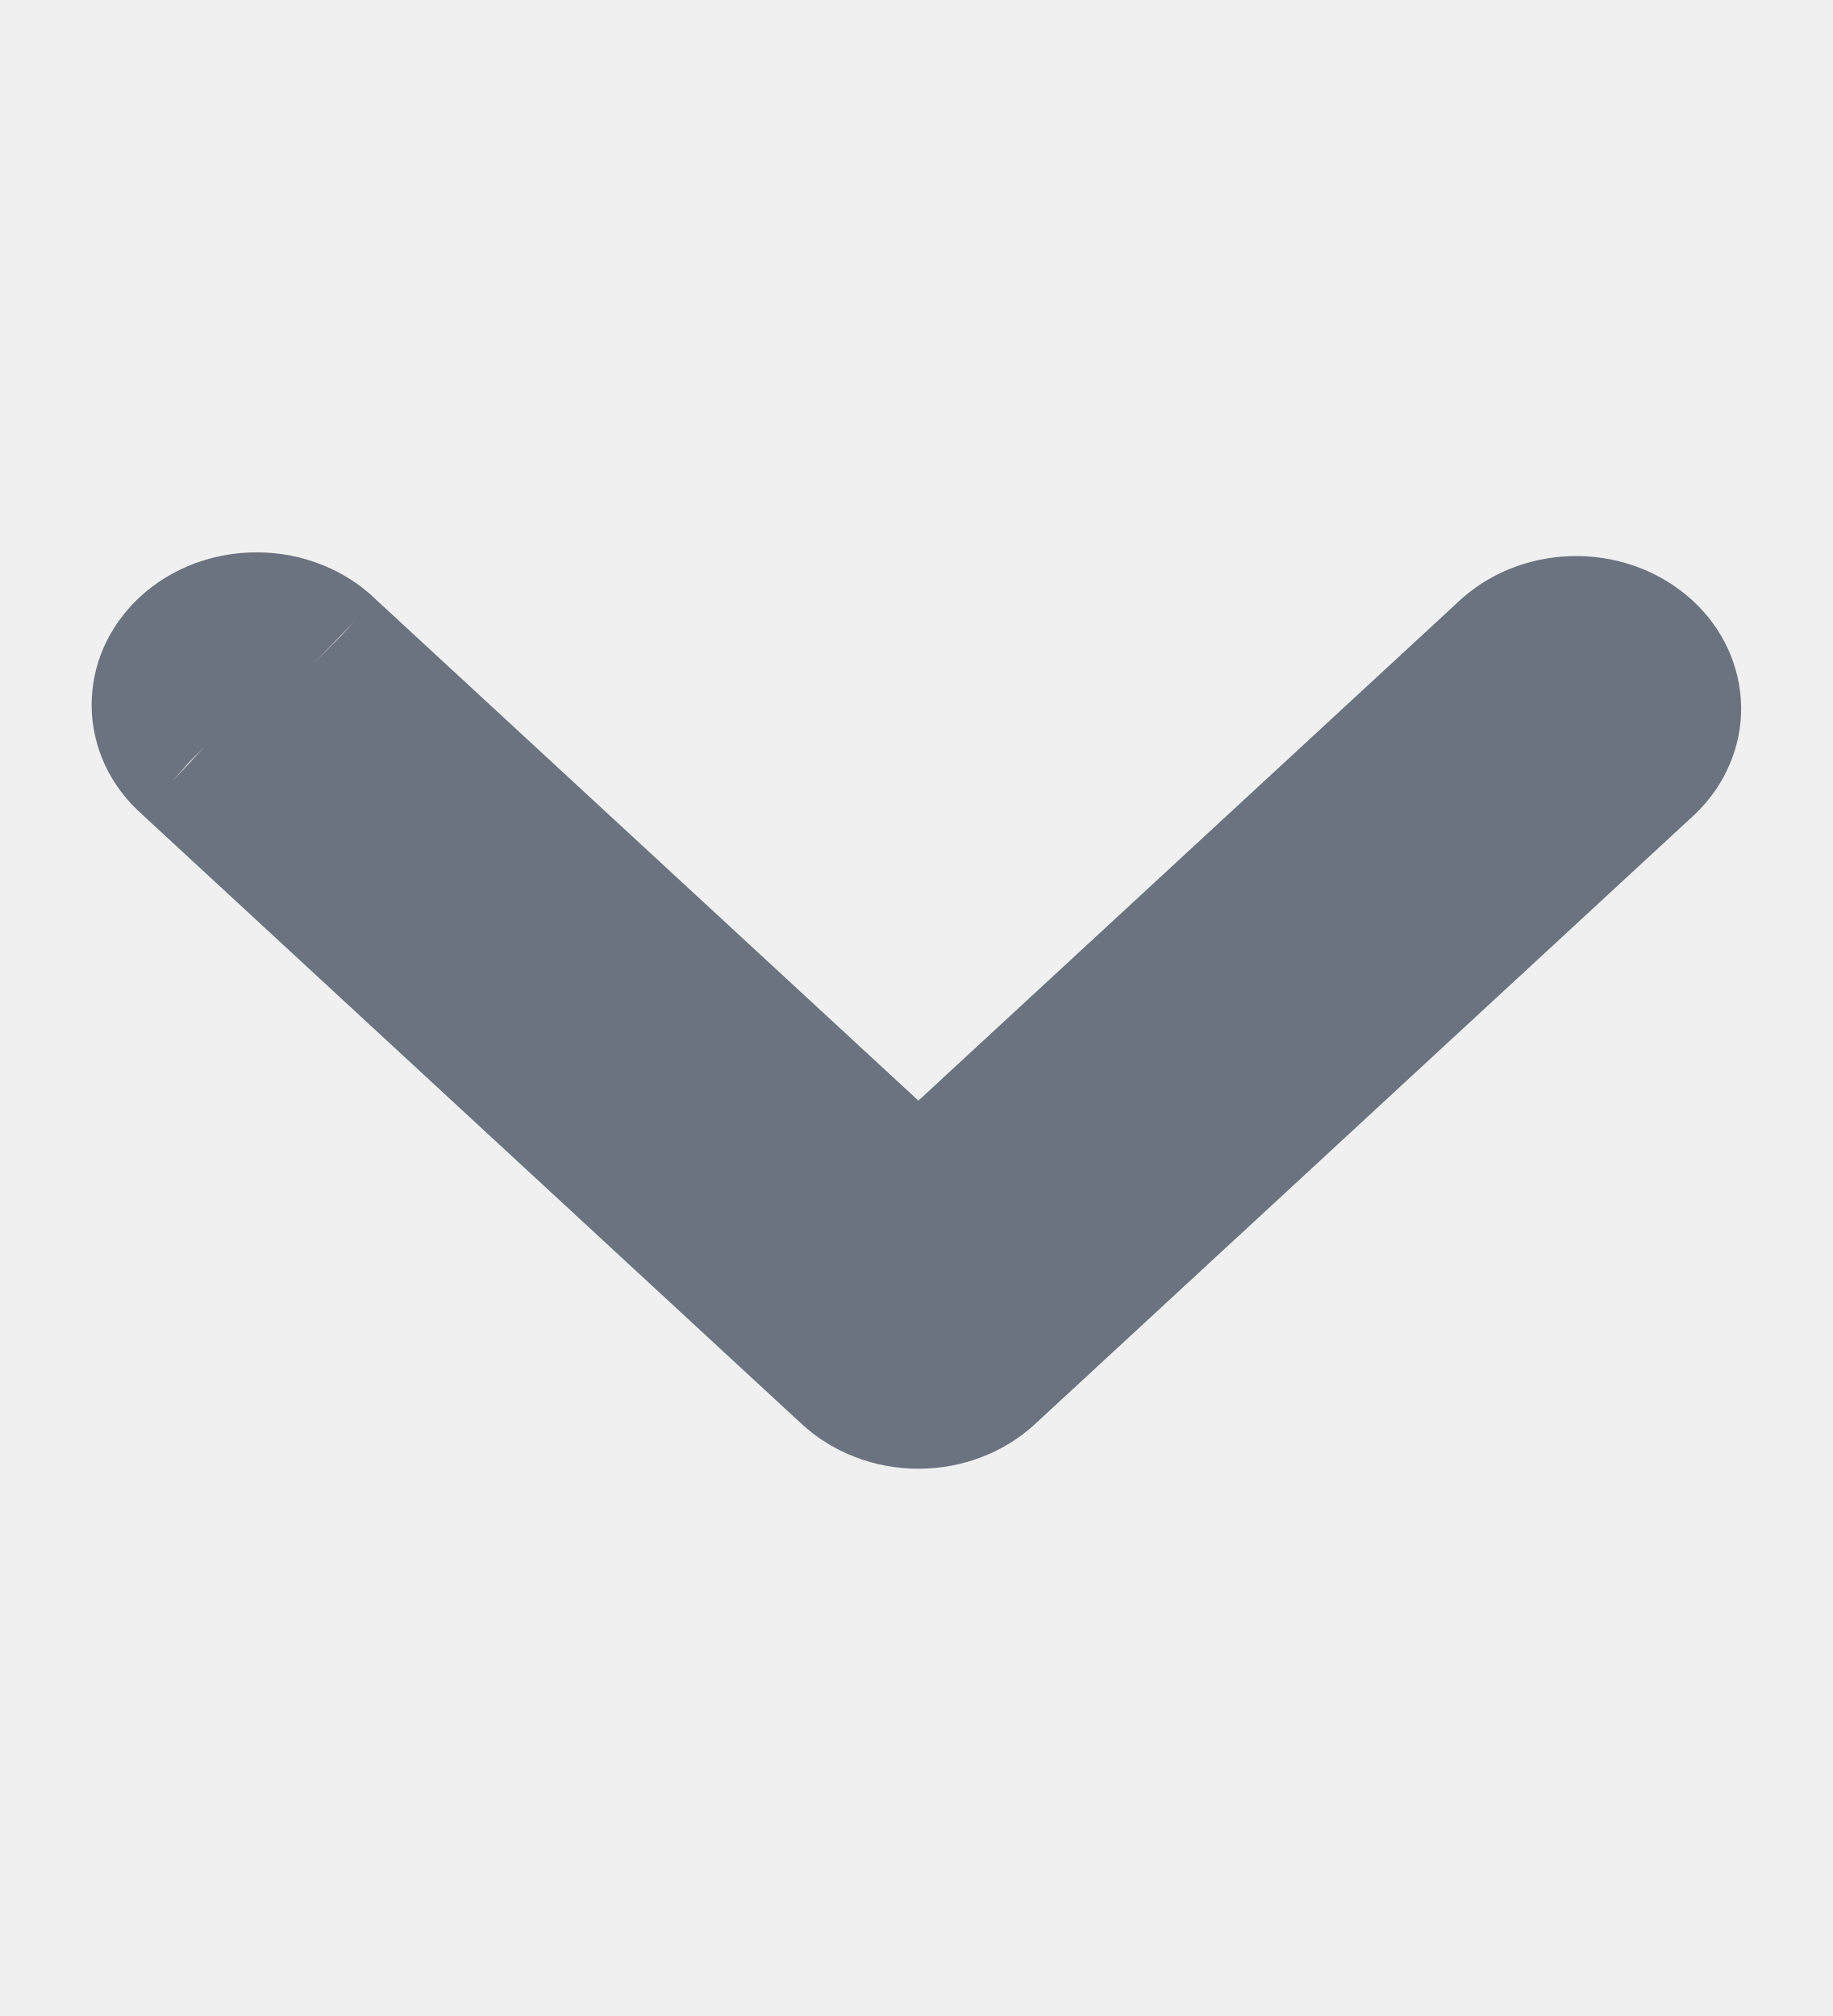
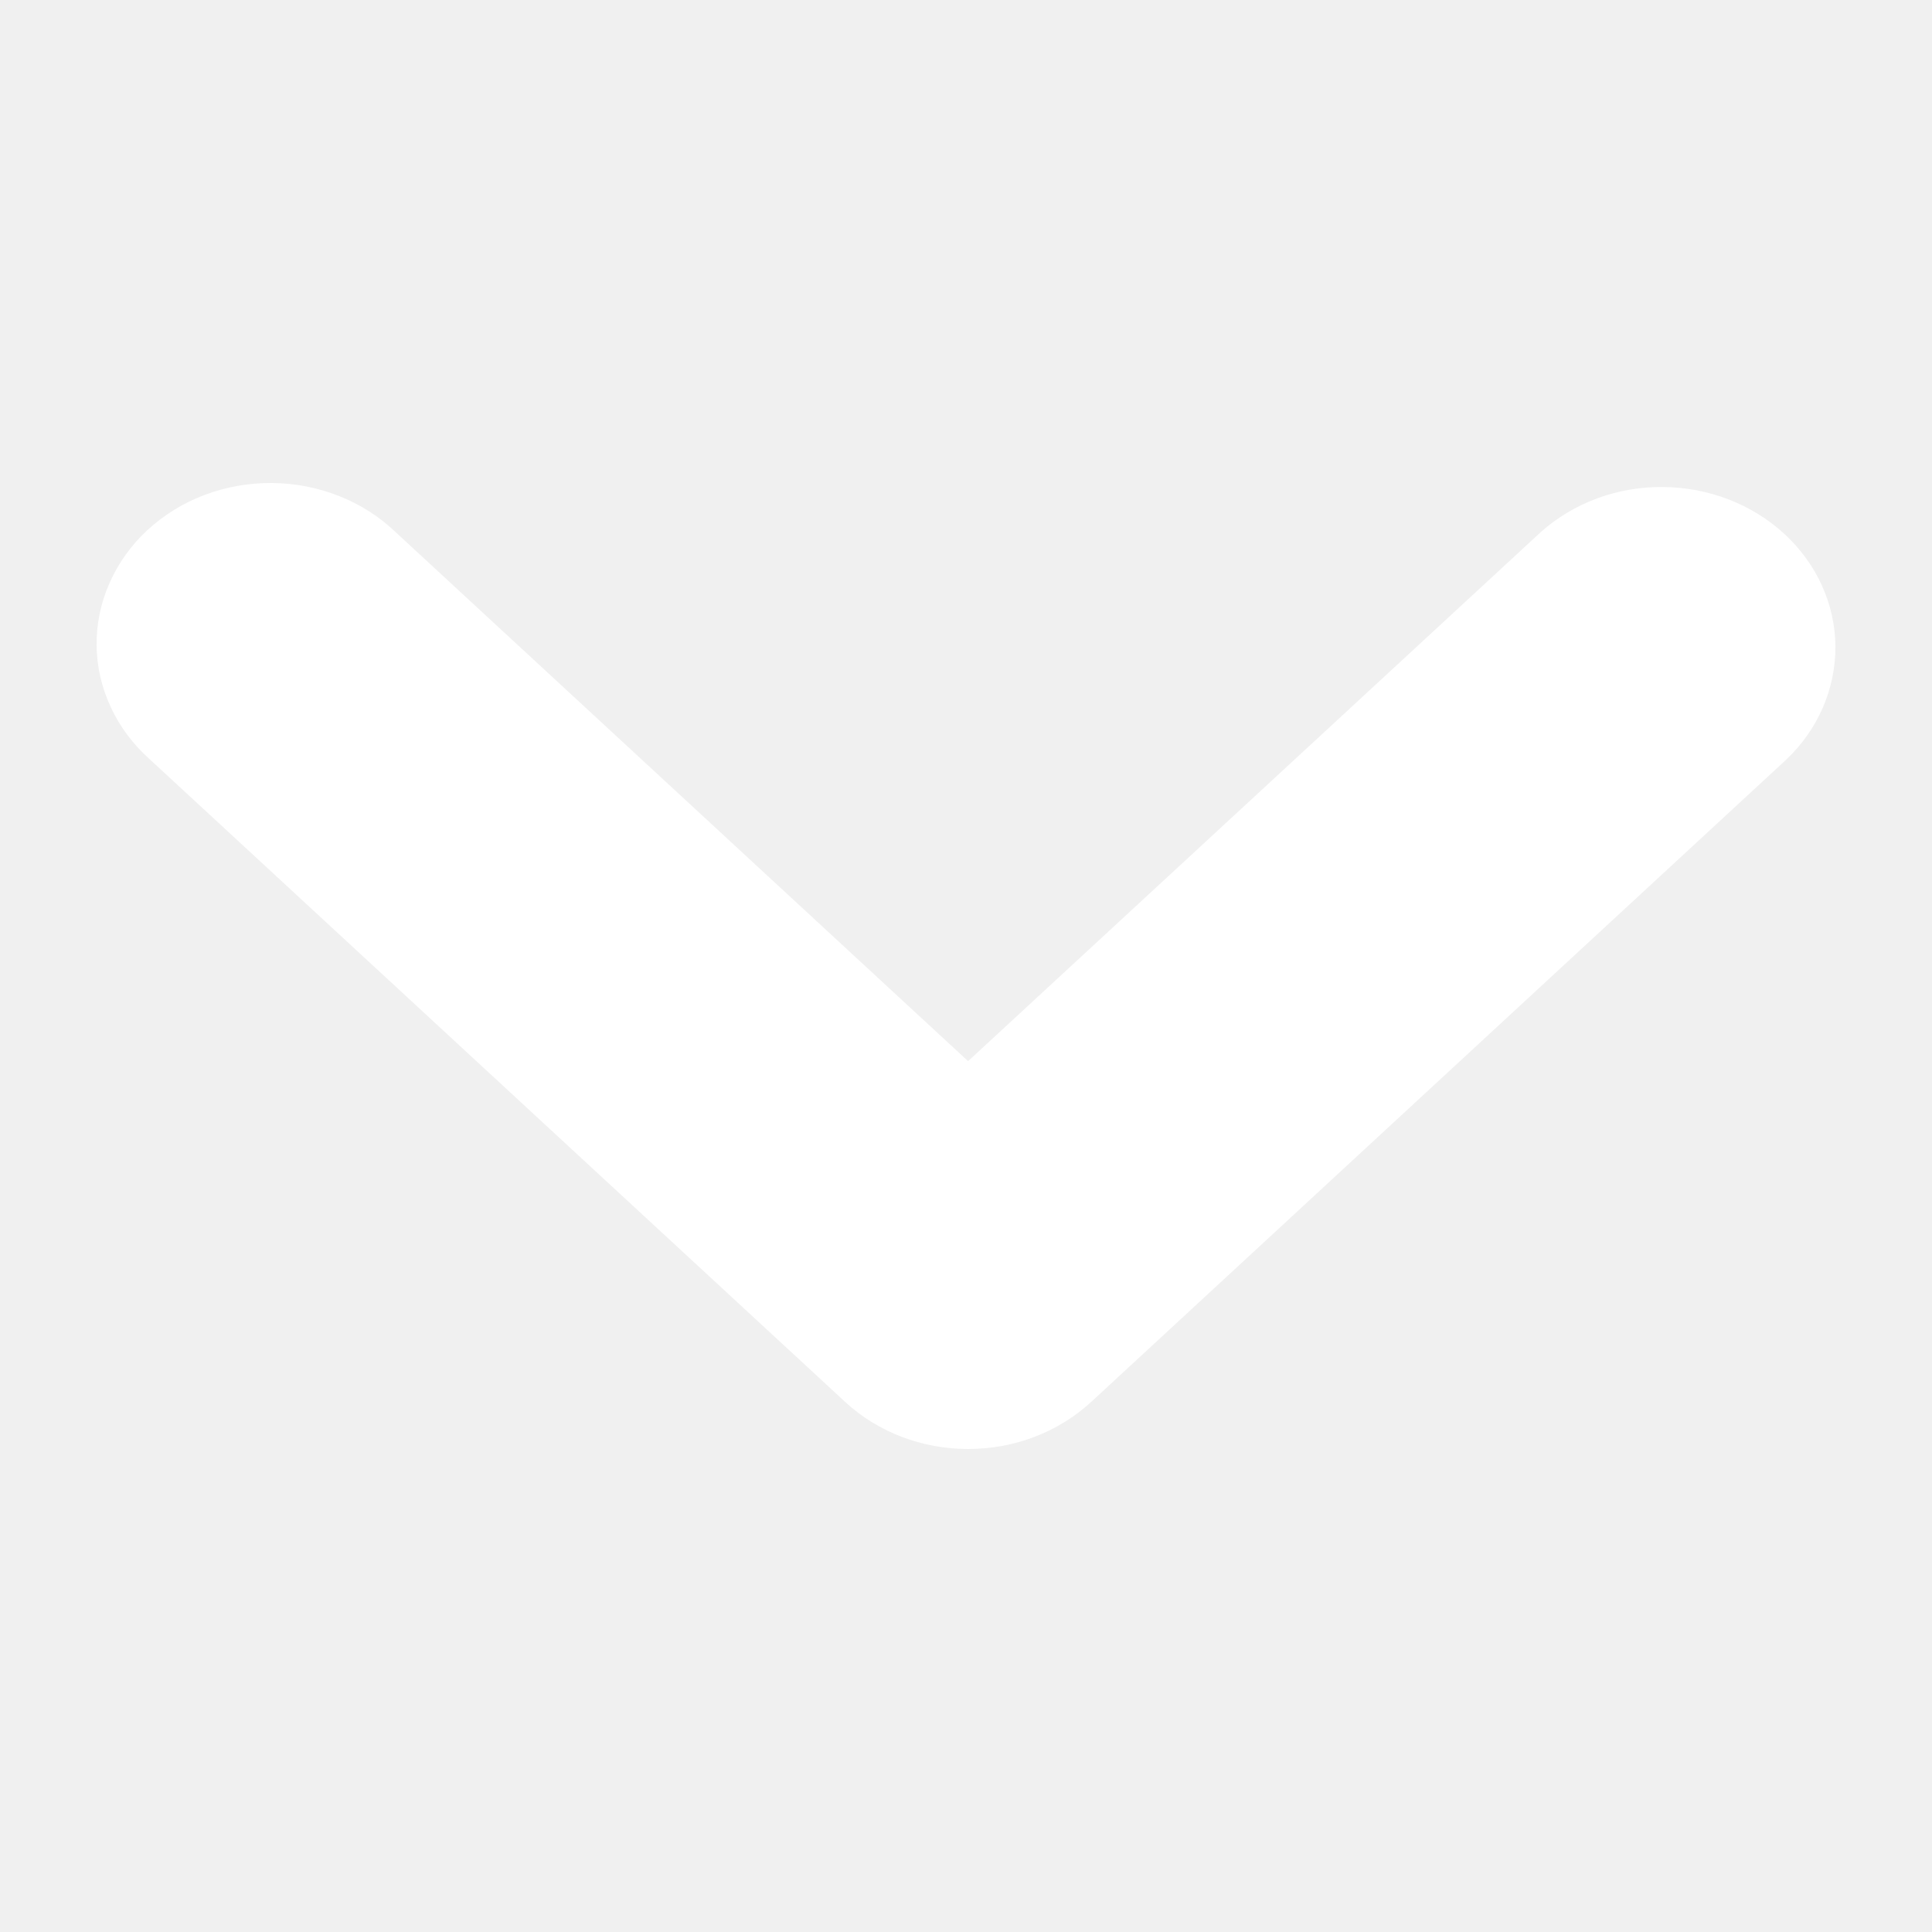
- <svg xmlns="http://www.w3.org/2000/svg" width="10" height="11" viewBox="0 0 10 11" fill="none">
-   <path d="M4.714 7.403L4.714 7.403C4.787 7.47 4.893 7.514 5.011 7.514L4.714 7.403ZM4.714 7.403L1.114 4.076L1.114 4.076M4.714 7.403L1.114 4.076M1.114 4.076L1.108 4.07M1.114 4.076L1.108 4.07M1.108 4.07C1.071 4.038 1.044 4.001 1.026 3.963C1.009 3.925 1 3.886 1 3.848C1 3.81 1.007 3.771 1.024 3.733C1.041 3.695 1.067 3.658 1.103 3.624C1.139 3.591 1.184 3.563 1.236 3.543C1.288 3.524 1.345 3.513 1.404 3.514C1.462 3.514 1.519 3.525 1.571 3.546C1.622 3.566 1.667 3.595 1.702 3.629L1.702 3.629M1.108 4.07L1.702 3.629M1.702 3.629L1.708 3.635M1.702 3.629L1.708 3.635M1.708 3.635L4.672 6.373L5.011 6.687M1.708 3.635L5.011 6.687M5.011 6.687L5.35 6.373M5.011 6.687L5.35 6.373M5.35 6.373L8.31 3.638C8.383 3.574 8.488 3.533 8.604 3.534C8.721 3.535 8.825 3.579 8.897 3.645C8.967 3.71 8.999 3.789 9 3.863C9.001 3.936 8.971 4.015 8.904 4.08L5.308 7.403L5.308 7.403M5.35 6.373L5.308 7.403M5.308 7.403C5.236 7.47 5.129 7.514 5.011 7.514L5.308 7.403Z" fill="#6B7280" stroke="#6B7280" />
+ <svg xmlns="http://www.w3.org/2000/svg" width="12" height="12" viewBox="0 0 12 12" fill="none">
+   <path d="M6.013 9C5.727 9 5.452 8.895 5.25 8.708L0.93 4.716C0.827 4.624 0.744 4.514 0.688 4.392C0.631 4.27 0.601 4.139 0.6 4.007C0.599 3.874 0.626 3.743 0.681 3.62C0.735 3.497 0.815 3.386 0.916 3.292C1.018 3.199 1.138 3.124 1.271 3.074C1.404 3.024 1.546 2.999 1.689 3C1.833 3.001 1.975 3.029 2.106 3.081C2.238 3.133 2.357 3.209 2.457 3.305L6.013 6.591L9.57 3.305C9.774 3.123 10.046 3.022 10.329 3.025C10.613 3.027 10.883 3.132 11.084 3.317C11.284 3.502 11.398 3.752 11.4 4.014C11.402 4.275 11.294 4.528 11.097 4.716L6.777 8.708C6.574 8.895 6.3 9 6.013 9Z" fill="white" />
</svg>
